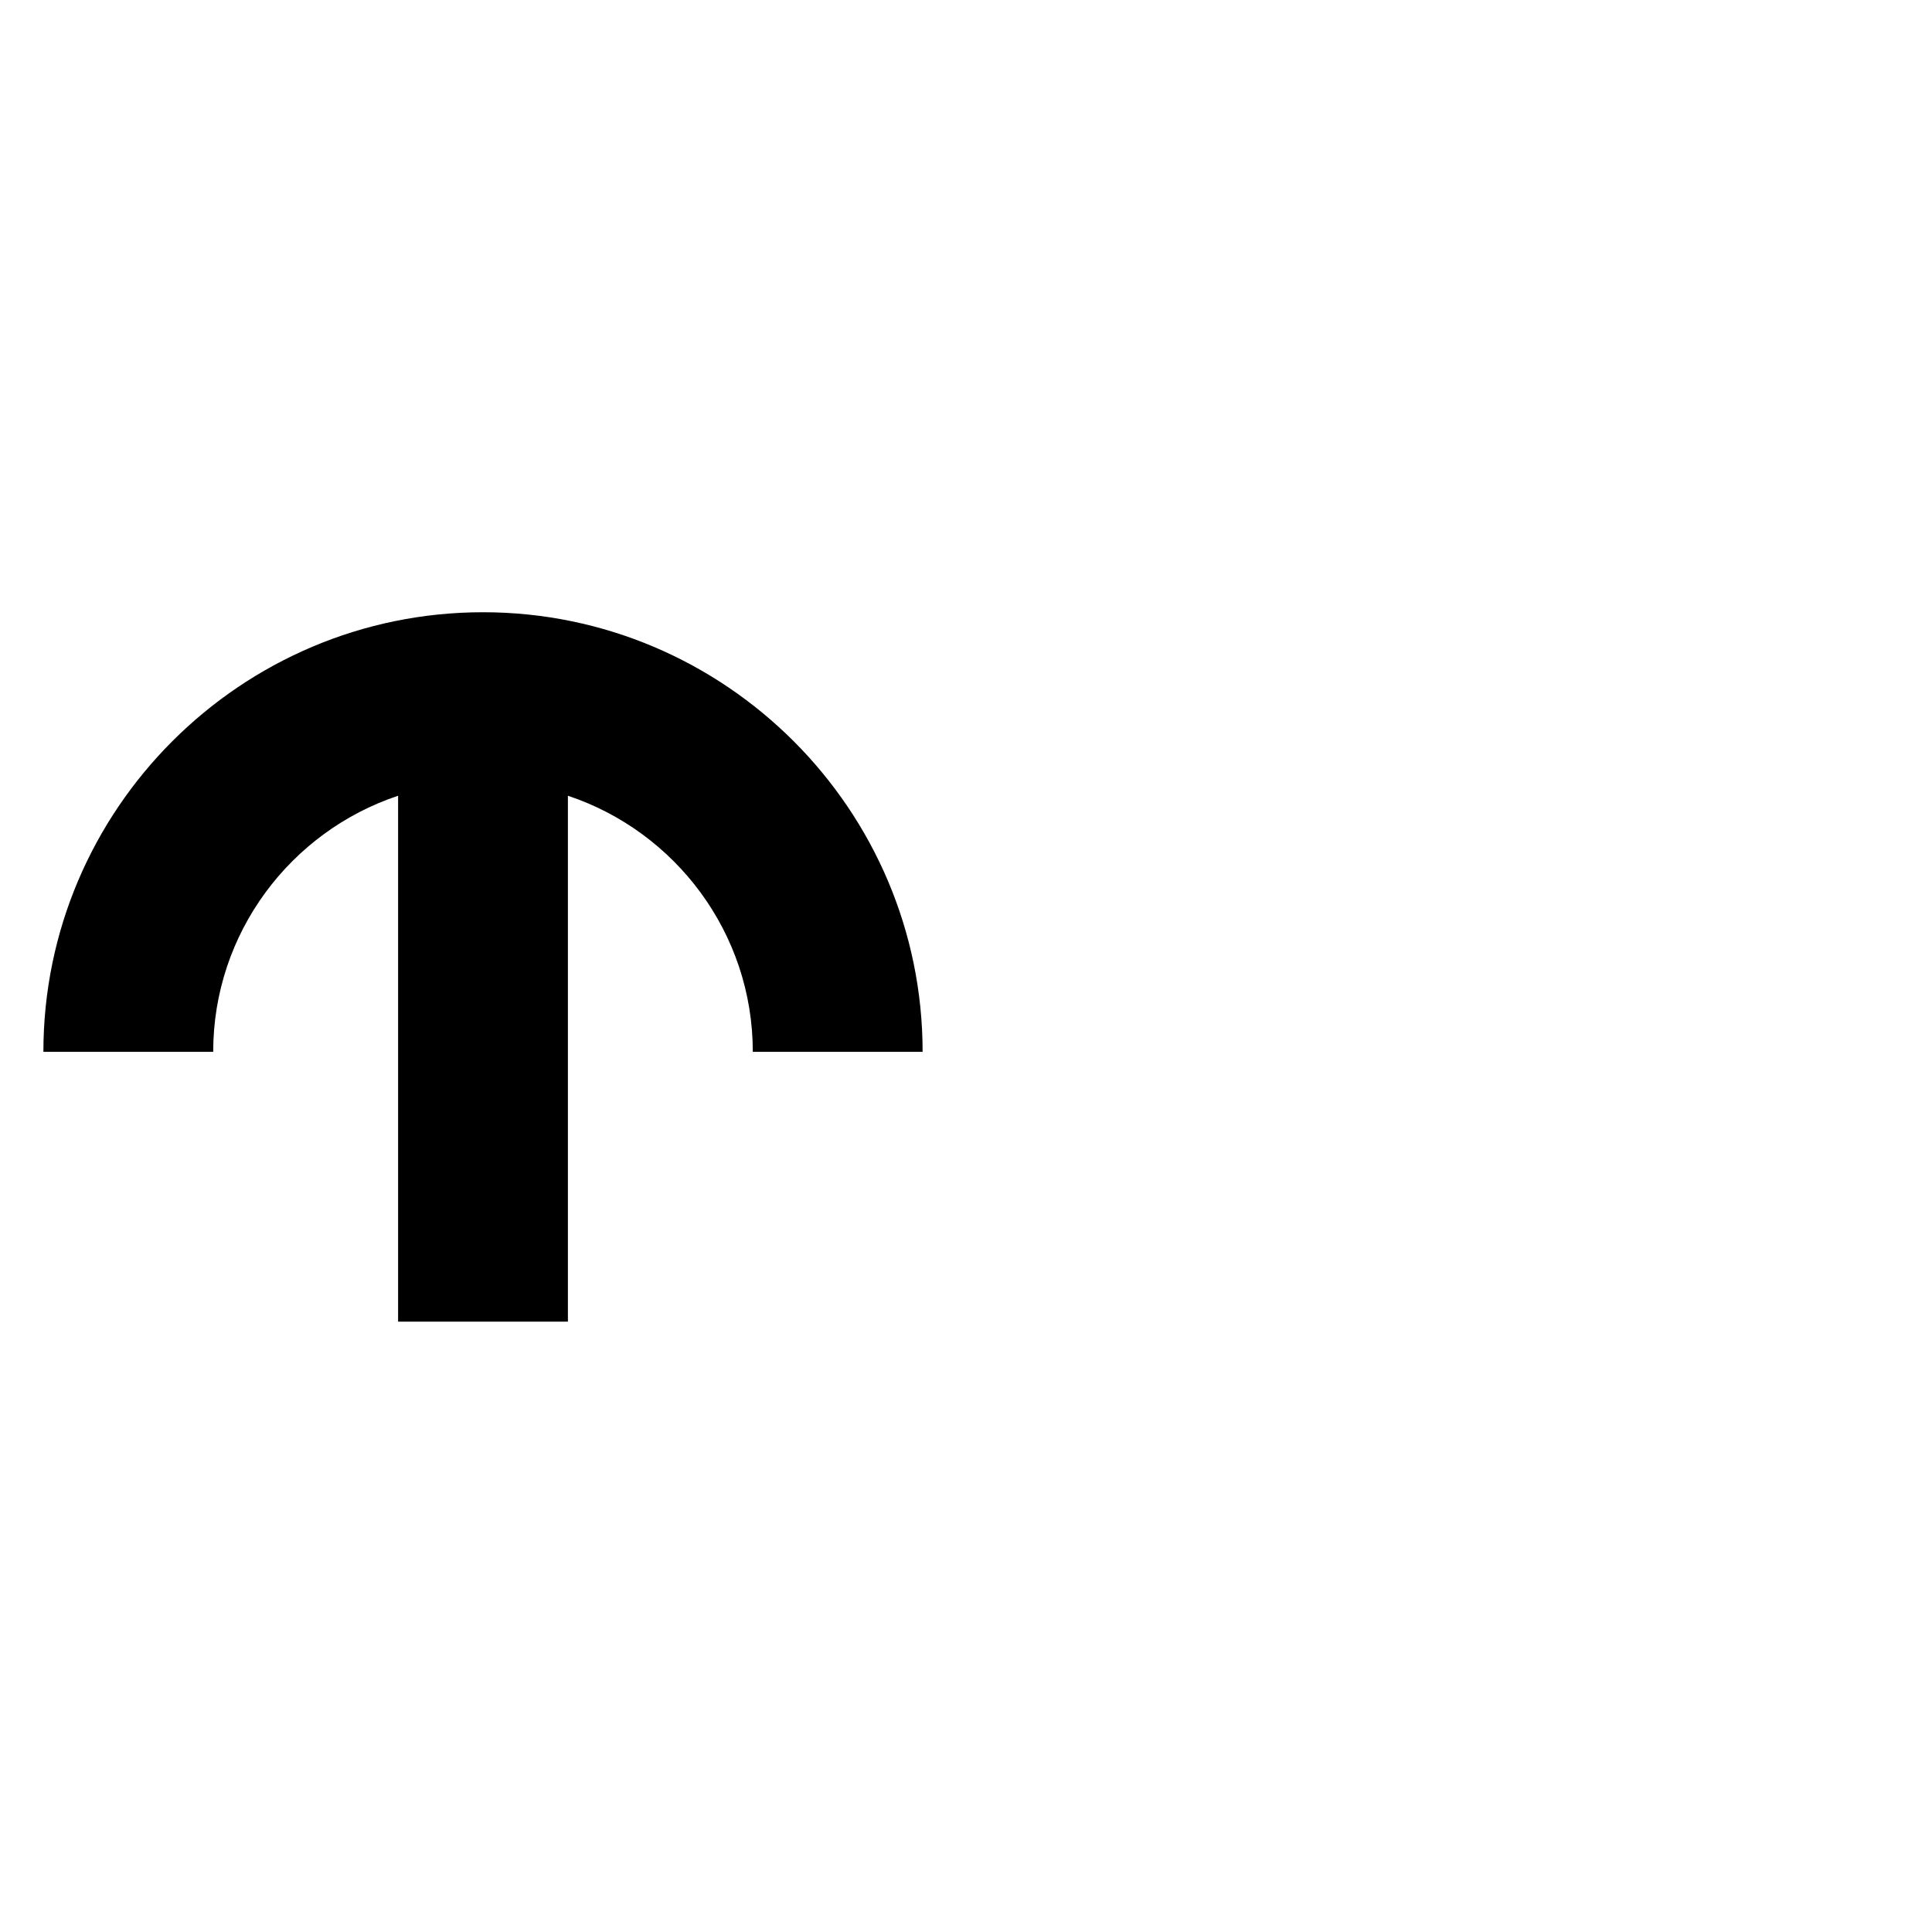
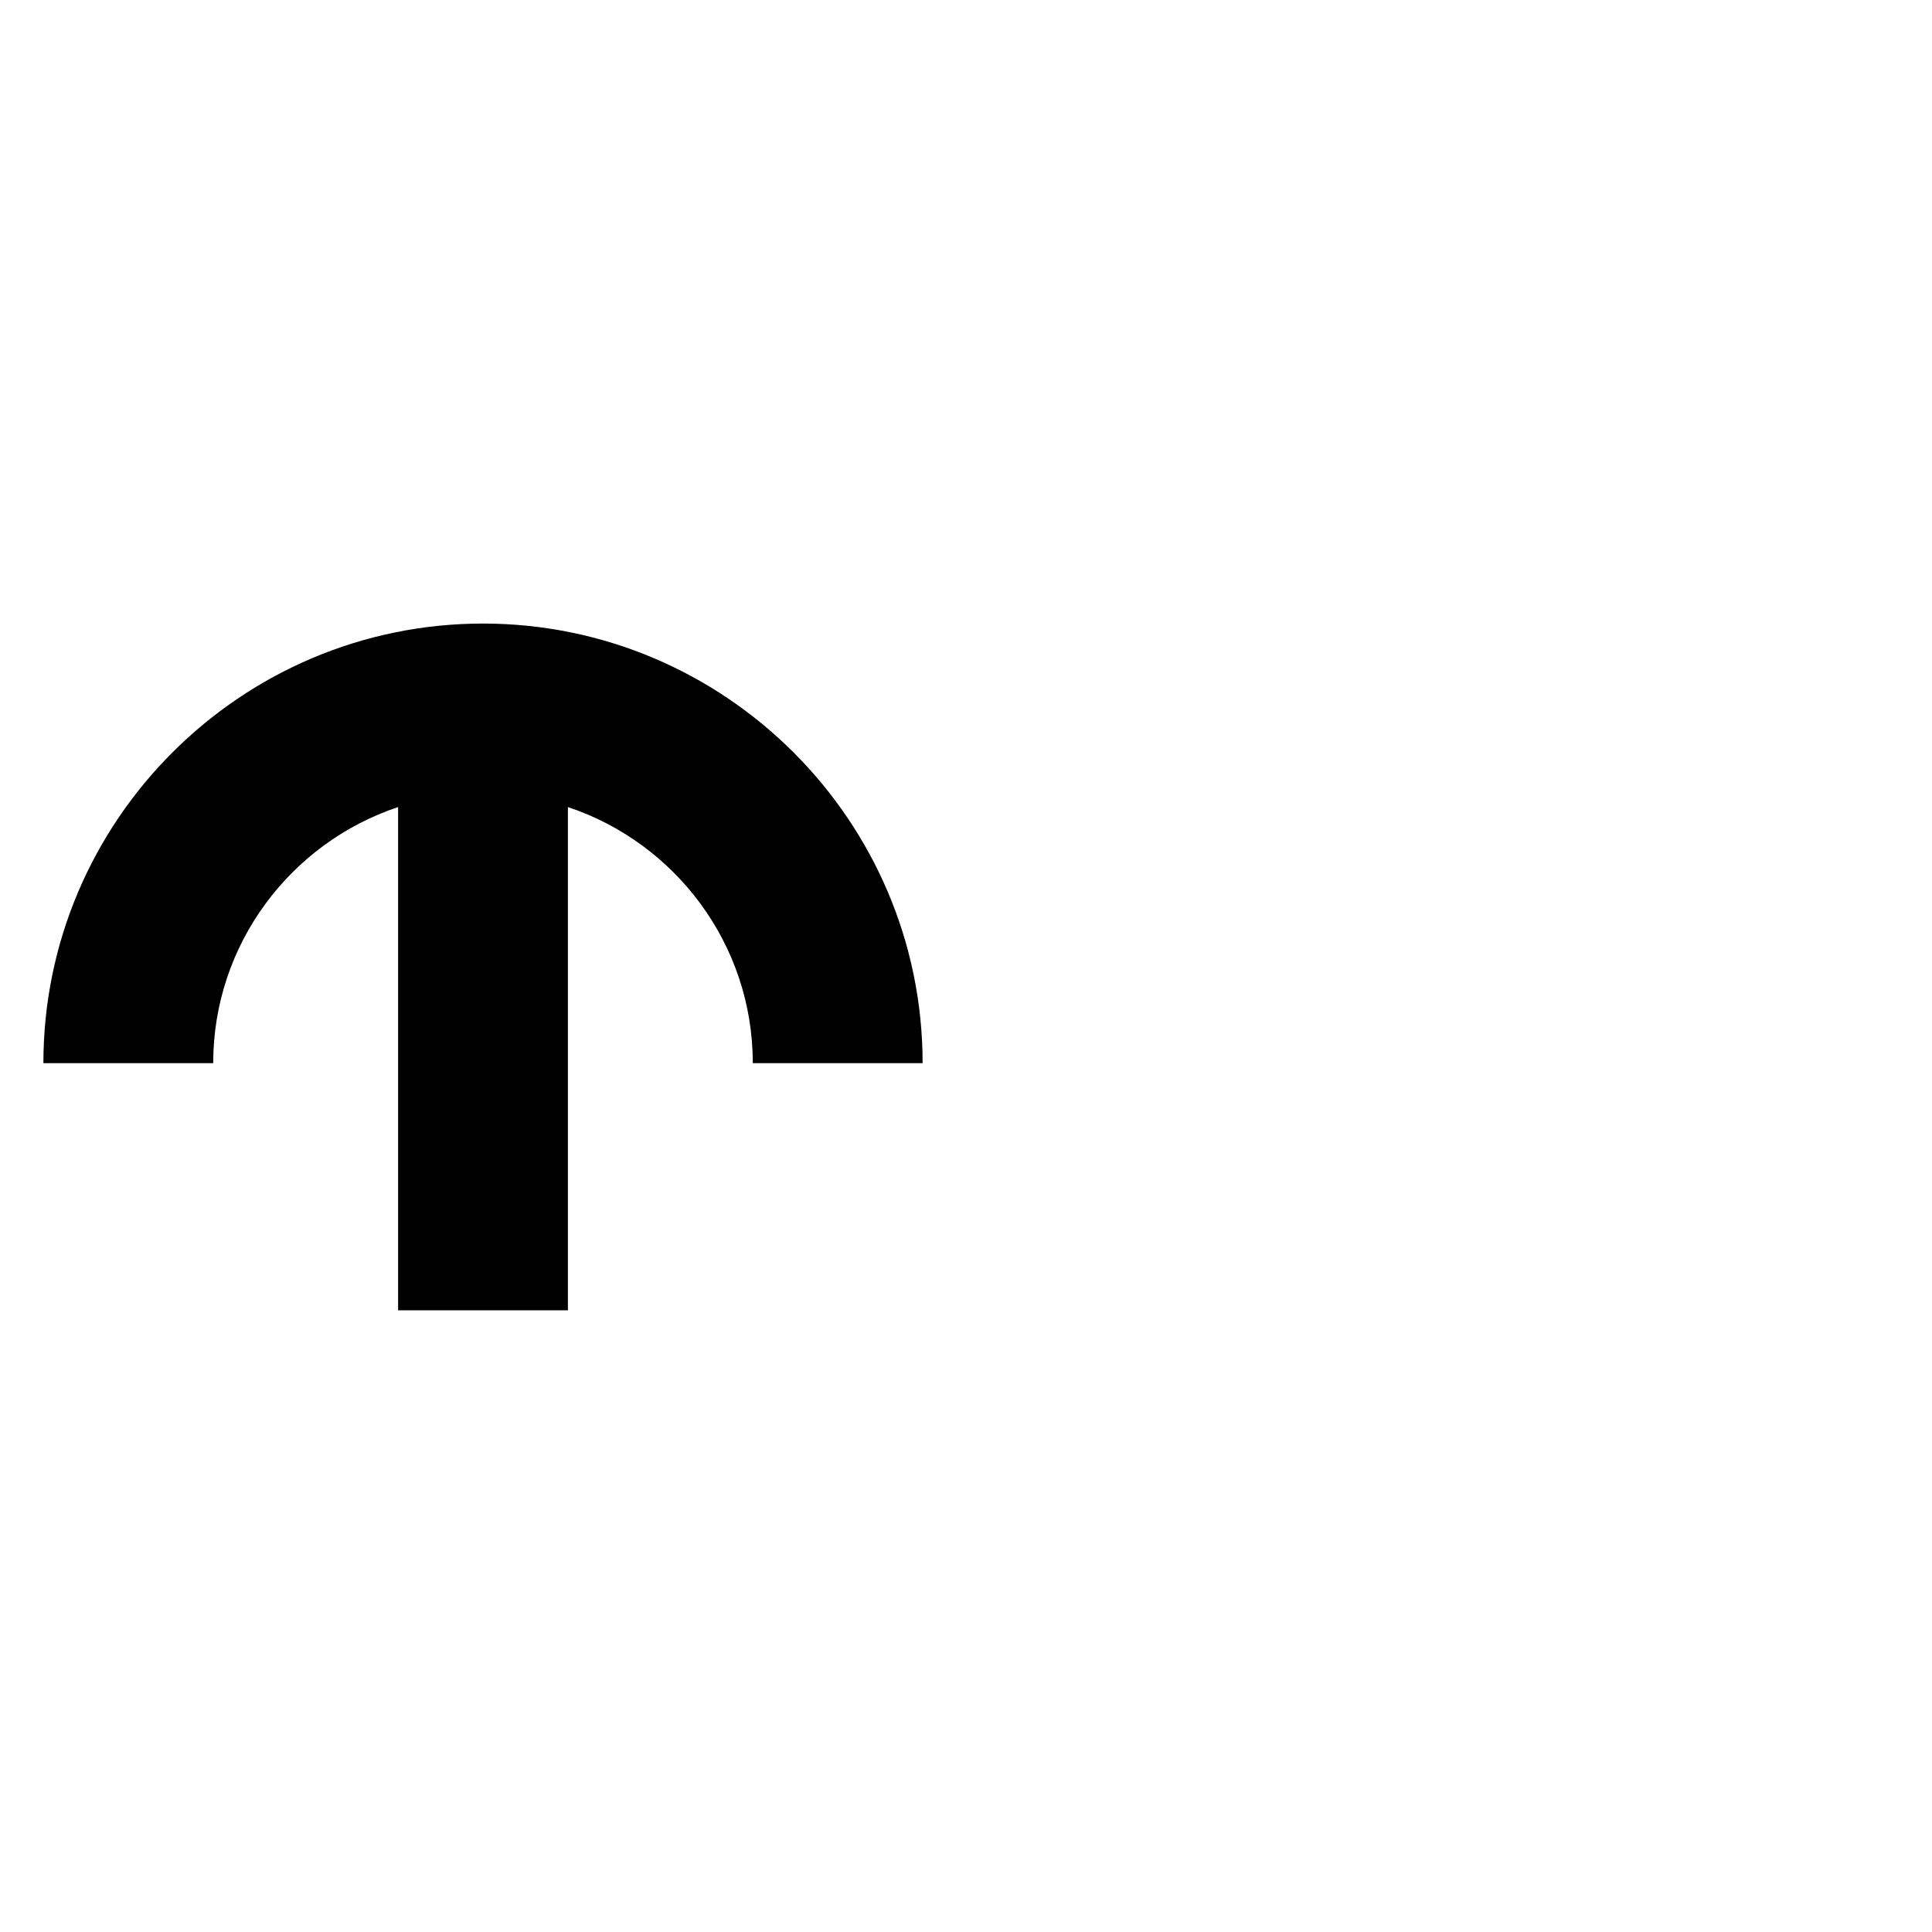
<svg xmlns="http://www.w3.org/2000/svg" width="2048" height="2048">
-   <path id="path1" fill="#000000" stroke="none" d="M 512 649 C 255.206 649 46 858.19 46 1115 L 226 1115 C 226 988.812 308.301 881.358 422 843.525 L 422 1401 L 602 1401 L 602 843.525 C 715.703 881.359 798 988.818 798 1115 L 978 1115 C 978 858.206 768.81 649 512 649 Z" />
+   <path id="path1" fill="#000000" stroke="none" d="M 512 661 C 255.206 661 46 870.19 46 1127 L 226 1127 C 226 1000.812 308.301 893.358 422 855.525 L 422 1389 L 602 1389 L 602 855.525 C 715.703 893.359 798 1000.818 798 1127 L 978 1127 C 978 870.206 768.81 661 512 661 Z" />
</svg>
